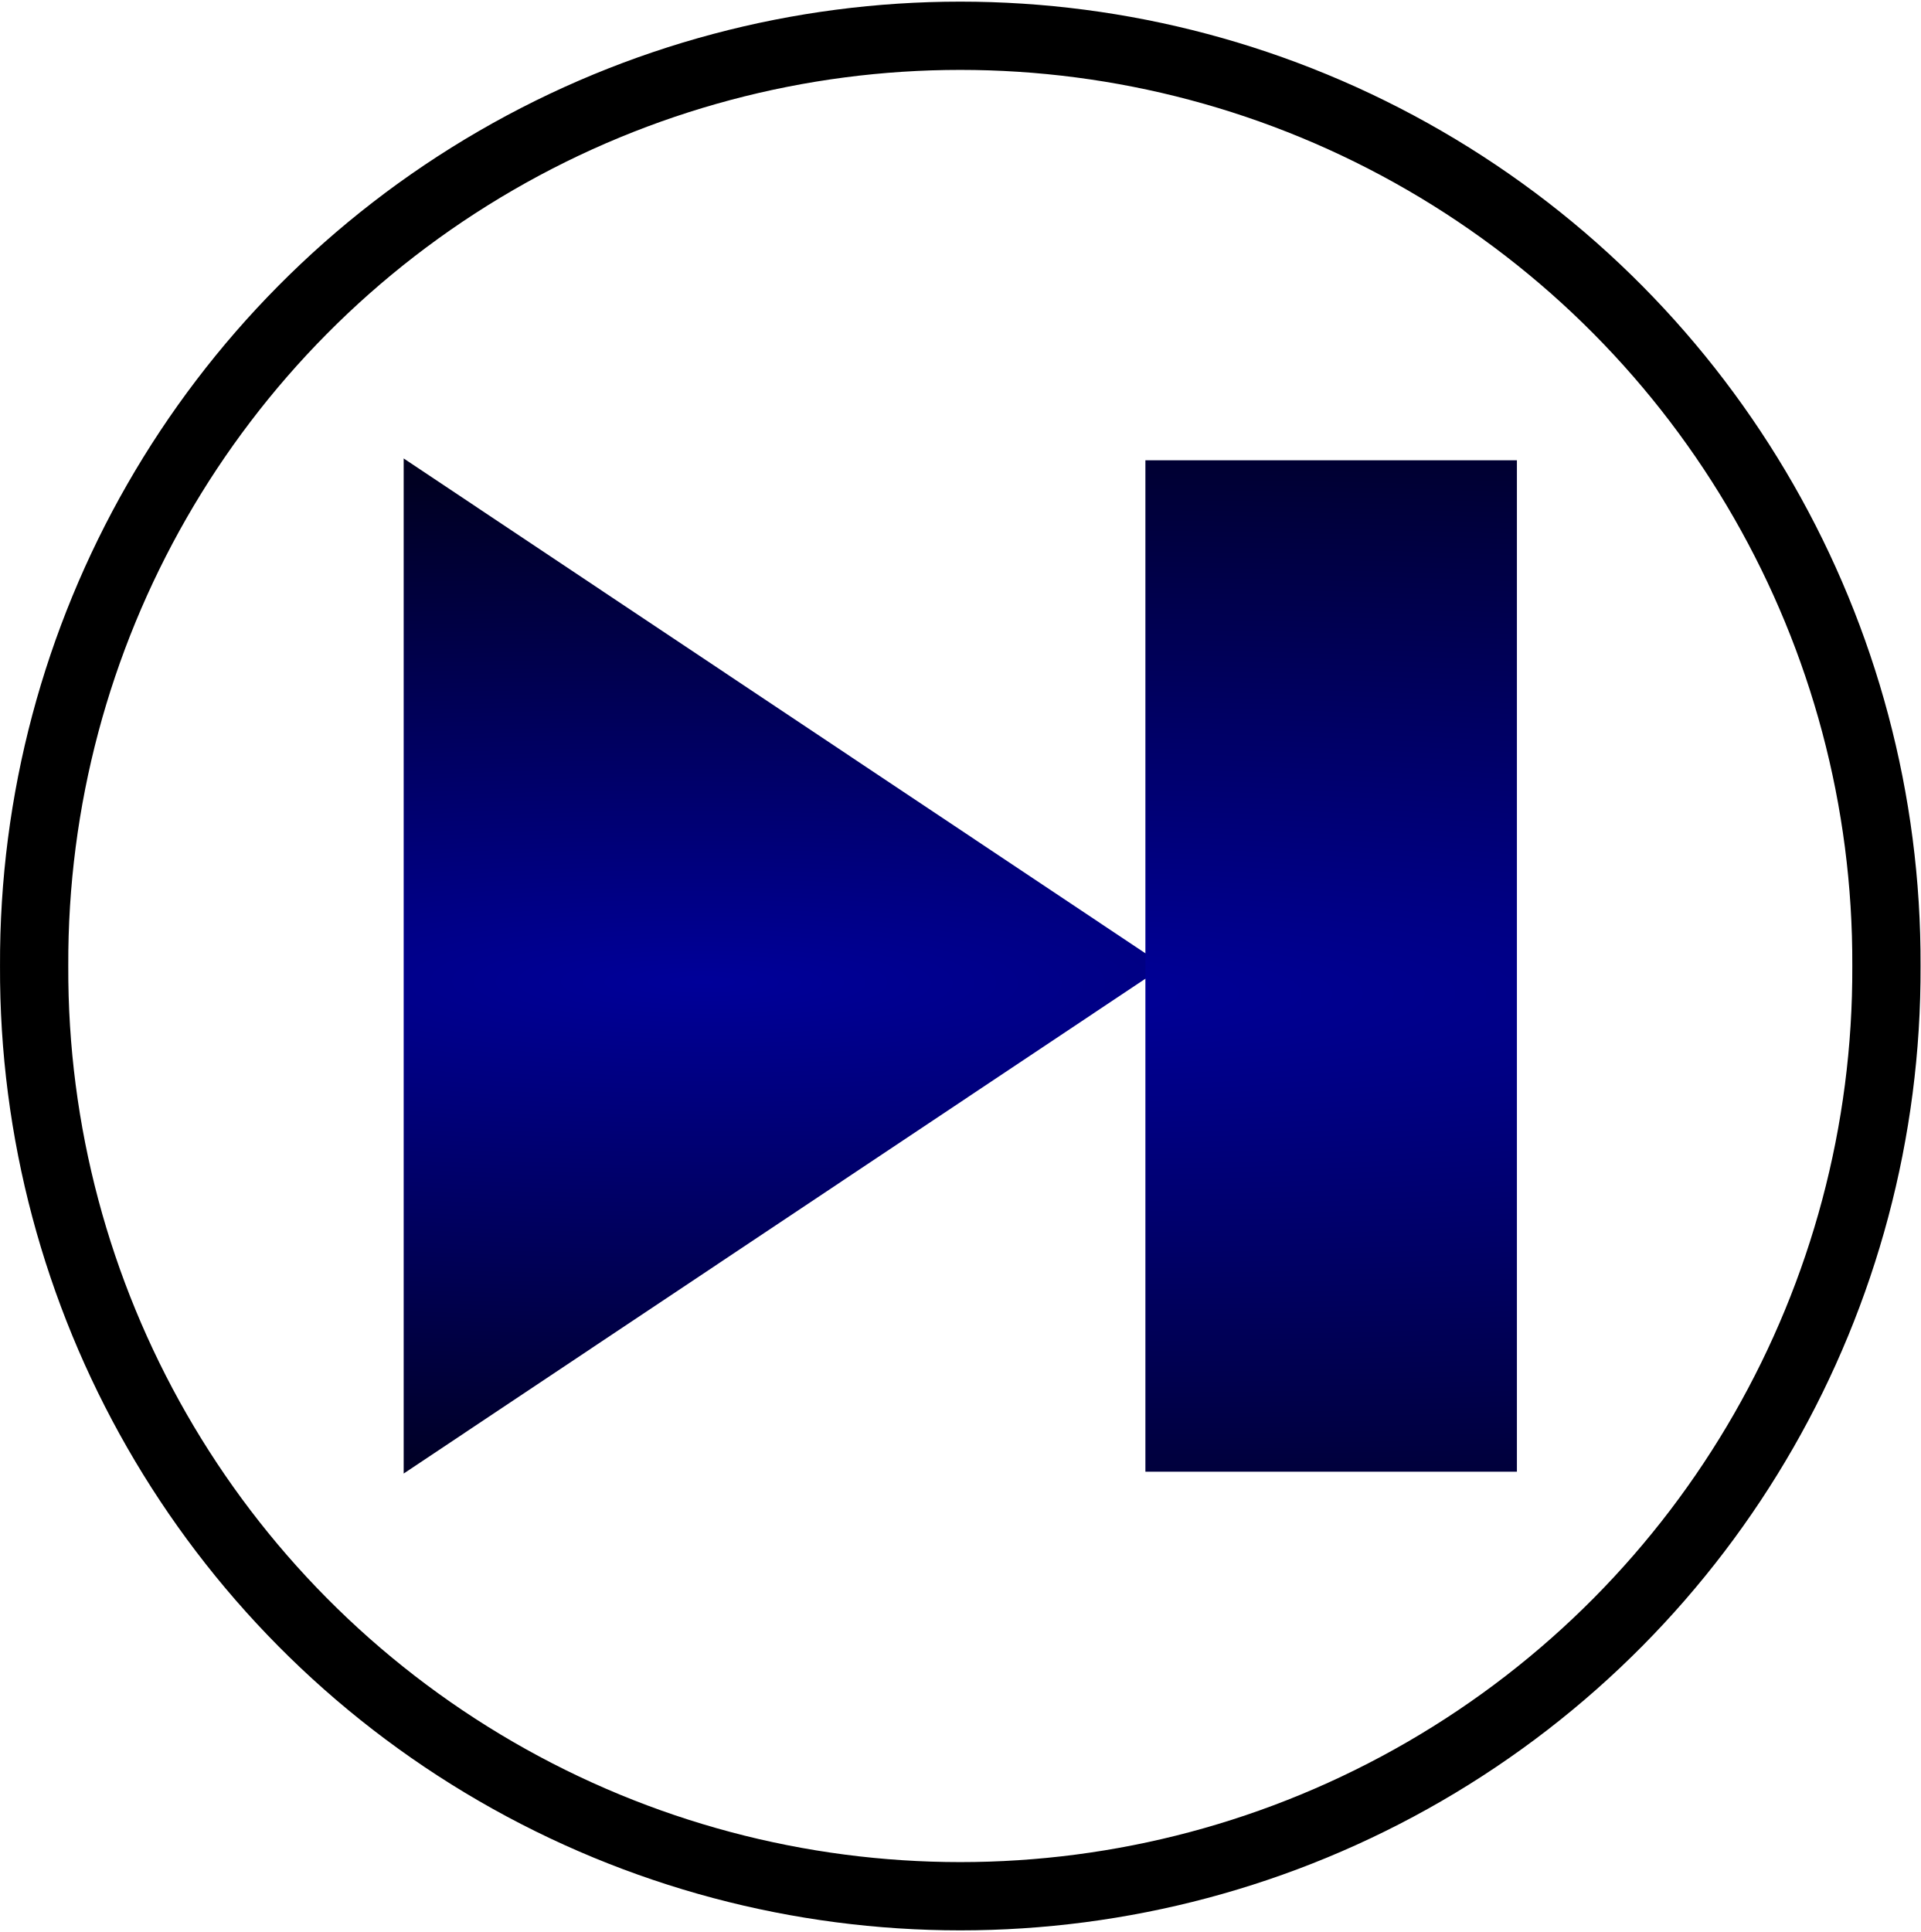
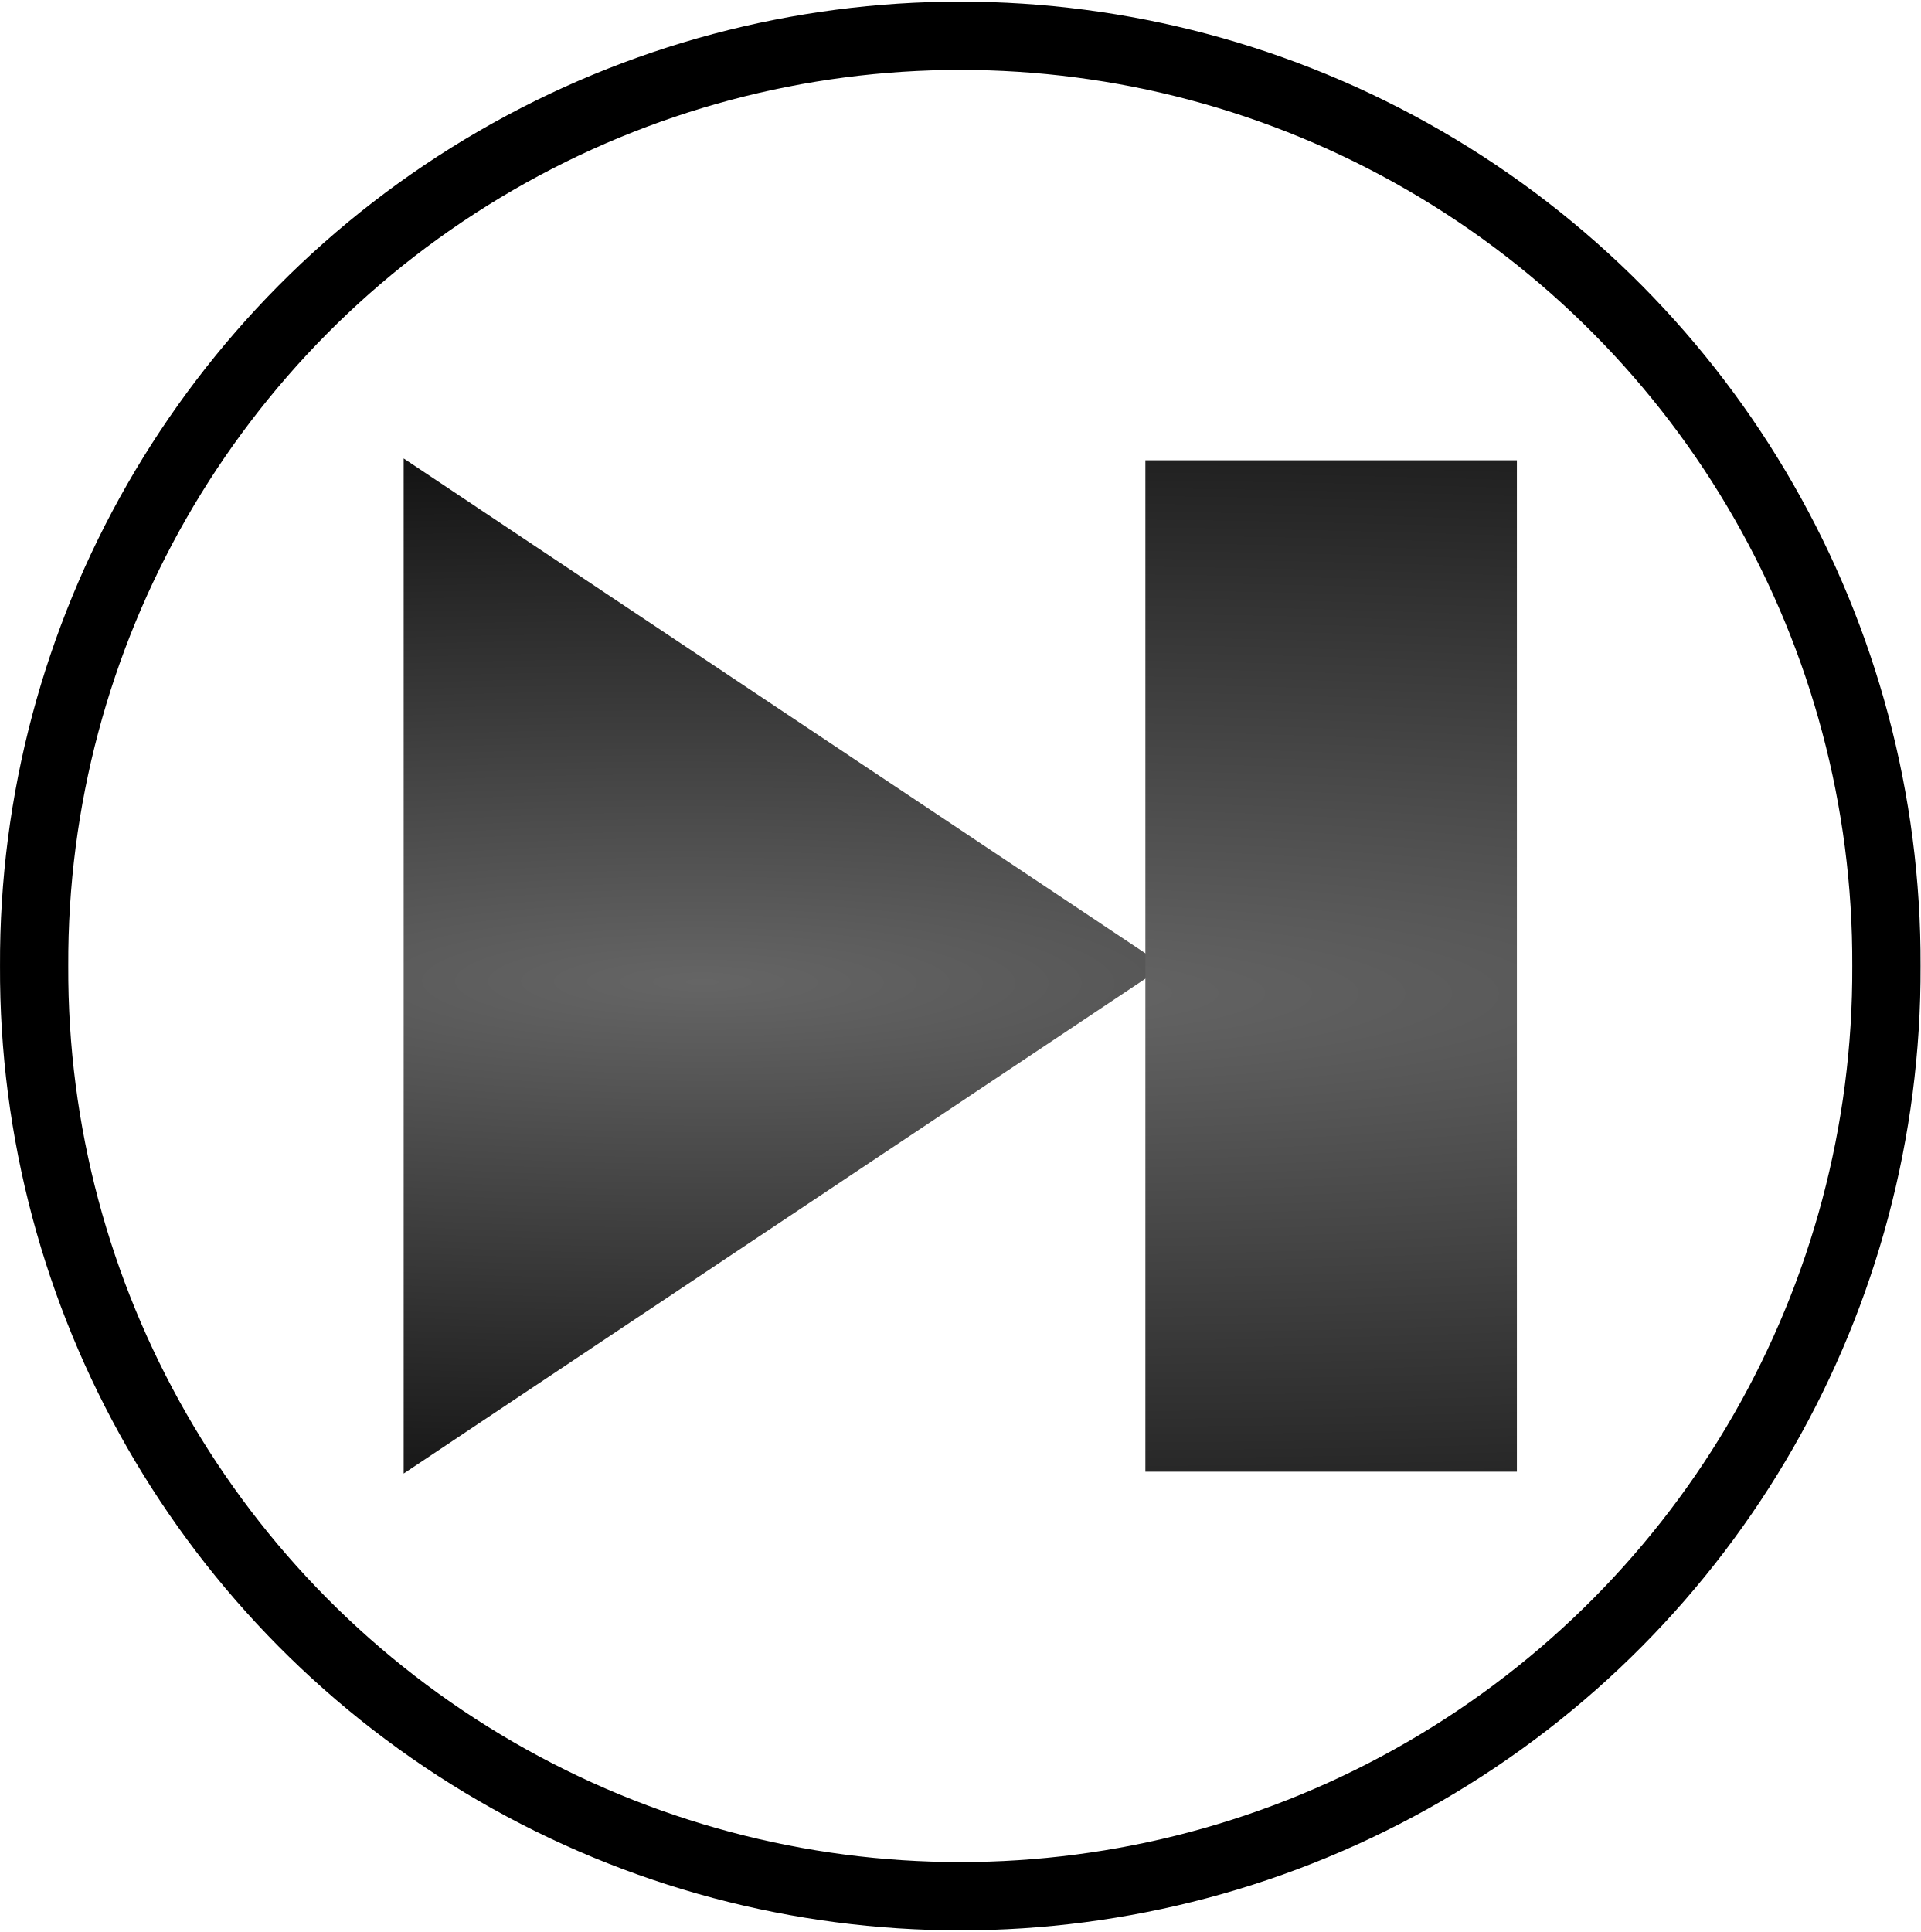
<svg xmlns="http://www.w3.org/2000/svg" xmlns:xlink="http://www.w3.org/1999/xlink" version="1.1" width="112.545" height="113.204" id="svg3144">
  <defs id="defs3146">
    <linearGradient id="linearGradient833">
-       <stop id="stop829" offset="0" style="stop-color:#000099;stop-opacity:1" />
+       <stop id="stop829" offset="0" style="stop-color:#656565;stop-opacity:1" />
      <stop id="stop831" offset="1" style="stop-color:#000000;stop-opacity:1" />
    </linearGradient>
    <filter style="color-interpolation-filters:sRGB" id="filter3316-3">
      <feGaussianBlur stdDeviation=".587" id="feGaussianBlur7-7" />
    </filter>
    <filter style="color-interpolation-filters:sRGB" id="filter3316-6">
      <feGaussianBlur id="feGaussianBlur7-0" stdDeviation=".587" />
    </filter>
    <filter style="color-interpolation-filters:sRGB" id="filter3316-6-2">
      <feGaussianBlur stdDeviation=".587" id="feGaussianBlur7-0-4" />
    </filter>
    <radialGradient gradientUnits="userSpaceOnUse" gradientTransform="matrix(1.516179,-1.5705546e-7,1.3877325e-7,1.416076,-27.97347,-23.41999)" r="37.748" fy="56.288" fx="54.193" cy="56.288" cx="54.193" id="radialGradient904" xlink:href="#linearGradient833" />
    <radialGradient r="37.748" fy="56.288" fx="54.193" cy="56.288" cx="54.193" gradientTransform="matrix(1.490776,2.0334344e-5,-2.0003572e-5,1.466847,-26.59563,-26.27887)" gradientUnits="userSpaceOnUse" id="radialGradient906" xlink:href="#linearGradient833" />
    <radialGradient r="37.748" fy="56.288" fx="54.193" cy="56.288" cx="54.193" gradientTransform="matrix(1.490776,2.0334344e-5,-2.0003572e-5,1.466847,-26.59563,-26.27887)" gradientUnits="userSpaceOnUse" id="radialGradient908" xlink:href="#linearGradient833" />
    <filter id="filter3316" style="color-interpolation-filters:sRGB">
      <feGaussianBlur stdDeviation=".587" id="feGaussianBlur7" />
    </filter>
    <radialGradient gradientTransform="matrix(1.862949,-2.596059e-7,2.6114359e-7,1.940794,51.24588,-53.14869)" gradientUnits="userSpaceOnUse" r="29.132" fy="56.285" fx="56.195" cy="56.285" cx="56.195" id="radialGradient855" xlink:href="#linearGradient833" />
    <linearGradient id="linearGradient866">
      <stop id="stop862" offset="0" style="stop-color:#000000;stop-opacity:1" />
-       <stop id="stop864" offset="1" style="stop-color:#000099;stop-opacity:1" />
+       <stop id="stop864" offset="1" style="stop-color:#656565;stop-opacity:1" />
    </linearGradient>
    <filter style="color-interpolation-filters:sRGB" id="filter3316-2">
      <feGaussianBlur id="feGaussianBlur7-73" stdDeviation=".587" />
    </filter>
    <radialGradient xlink:href="#linearGradient833" id="radialGradient855-7" cx="56.195" cy="56.285" fx="56.195" fy="56.285" r="29.132" gradientUnits="userSpaceOnUse" gradientTransform="matrix(1.110576,-0.04894696,0.01820919,3.108234,19.01737,-116.0179)" />
    <radialGradient gradientUnits="userSpaceOnUse" gradientTransform="matrix(1.663881,-2.4098487e-7,2.475319e-7,1.693861,-37.30203,-38.98092)" r="39.418" fy="56.18" fx="56.188" cy="56.18" cx="56.188" id="radialGradient948" xlink:href="#linearGradient833" />
    <radialGradient r="39.418" fy="56.18" fx="56.188" cy="56.18" cx="56.188" gradientTransform="matrix(2.018943,0.00387732,-0.00384233,2.00073,-57.0363,-56.43863)" gradientUnits="userSpaceOnUse" id="radialGradient1023" xlink:href="#linearGradient833" />
    <radialGradient r="39.418" fy="56.18" fx="56.188" cy="56.18" cx="56.188" gradientTransform="matrix(2.018943,0.00387732,-0.00384233,2.00073,-57.0363,-56.43863)" gradientUnits="userSpaceOnUse" id="radialGradient1025" xlink:href="#linearGradient833" />
    <filter style="color-interpolation-filters:sRGB" id="filter3316-6-9">
      <feGaussianBlur stdDeviation=".587" id="feGaussianBlur7-0-7" />
    </filter>
    <radialGradient gradientUnits="userSpaceOnUse" gradientTransform="matrix(1.516179,-1.5705546e-7,1.3877325e-7,1.416076,-27.97347,-23.41999)" r="37.748" fy="56.288" fx="54.193" cy="56.288" cx="54.193" id="radialGradient904-0" xlink:href="#linearGradient833" />
    <radialGradient r="37.748" fy="56.288" fx="54.193" cy="56.288" cx="54.193" gradientTransform="matrix(1.490776,2.0334344e-5,-2.0003572e-5,1.466847,-26.59563,-26.27887)" gradientUnits="userSpaceOnUse" id="radialGradient906-3" xlink:href="#linearGradient833" />
    <radialGradient r="37.748" fy="56.288" fx="54.193" cy="56.288" cx="54.193" gradientTransform="matrix(1.490776,2.0334344e-5,-2.0003572e-5,1.466847,-26.59563,-26.27887)" gradientUnits="userSpaceOnUse" id="radialGradient908-9" xlink:href="#linearGradient833" />
    <radialGradient r="239.76" fy="64.006" fx="59.608" cy="64.006" cx="59.608" gradientTransform="matrix(1.3925,0.00459333,-7.7038959e-4,0.2335481,-23.34684,42.8197)" gradientUnits="userSpaceOnUse" id="radialGradient1274" xlink:href="#linearGradient833" />
    <radialGradient r="239.76" fy="64.006" fx="59.608" cy="64.006" cx="59.608" gradientTransform="matrix(1.3925,0.00459333,-7.7038959e-4,0.2335481,-23.34684,42.8197)" gradientUnits="userSpaceOnUse" id="radialGradient1276" xlink:href="#linearGradient833" />
    <radialGradient r="239.76" fy="64.006" fx="59.608" cy="64.006" cx="59.608" gradientTransform="matrix(1.3925,0.00459333,-7.7038959e-4,0.2335481,-23.34684,42.8197)" gradientUnits="userSpaceOnUse" id="radialGradient1278" xlink:href="#linearGradient833" />
  </defs>
  <path style="fill:none;fill-opacity:1;fill-rule:evenodd;stroke:#000000;stroke-width:4;stroke-miterlimit:4;stroke-dasharray:none;stroke-opacity:1" d="m 110.544,56.602 a 54.272,54.273 0 1 1 -108.543,0 54.272,54.273 0 1 1 108.543,0 z" id="path23-0" />
  <g id="g940" style="fill:url(#radialGradient1278);fill-opacity:1" transform="matrix(0.8274793,0,0,0.8274793,9.778219,10.11419)">
    <path transform="matrix(0.7061777,0,0,0.8159244,-4.16648,9.952176)" d="M 105.941,56.657 29.648,100.705 V 12.609 Z" id="path852" style="opacity:1;fill:url(#radialGradient1274);fill-opacity:1;fill-rule:nonzero;stroke:none;stroke-width:3.775;stroke-linecap:round;stroke-linejoin:miter;stroke-miterlimit:4;stroke-dasharray:none;stroke-opacity:1" />
    <path id="path25-2" d="M 69.297,20.37 H 95.606 V 91.989 H 69.297 Z" style="fill:url(#radialGradient1276);fill-opacity:1;fill-rule:evenodd;stroke:none;stroke-width:1.293" />
  </g>
</svg>
